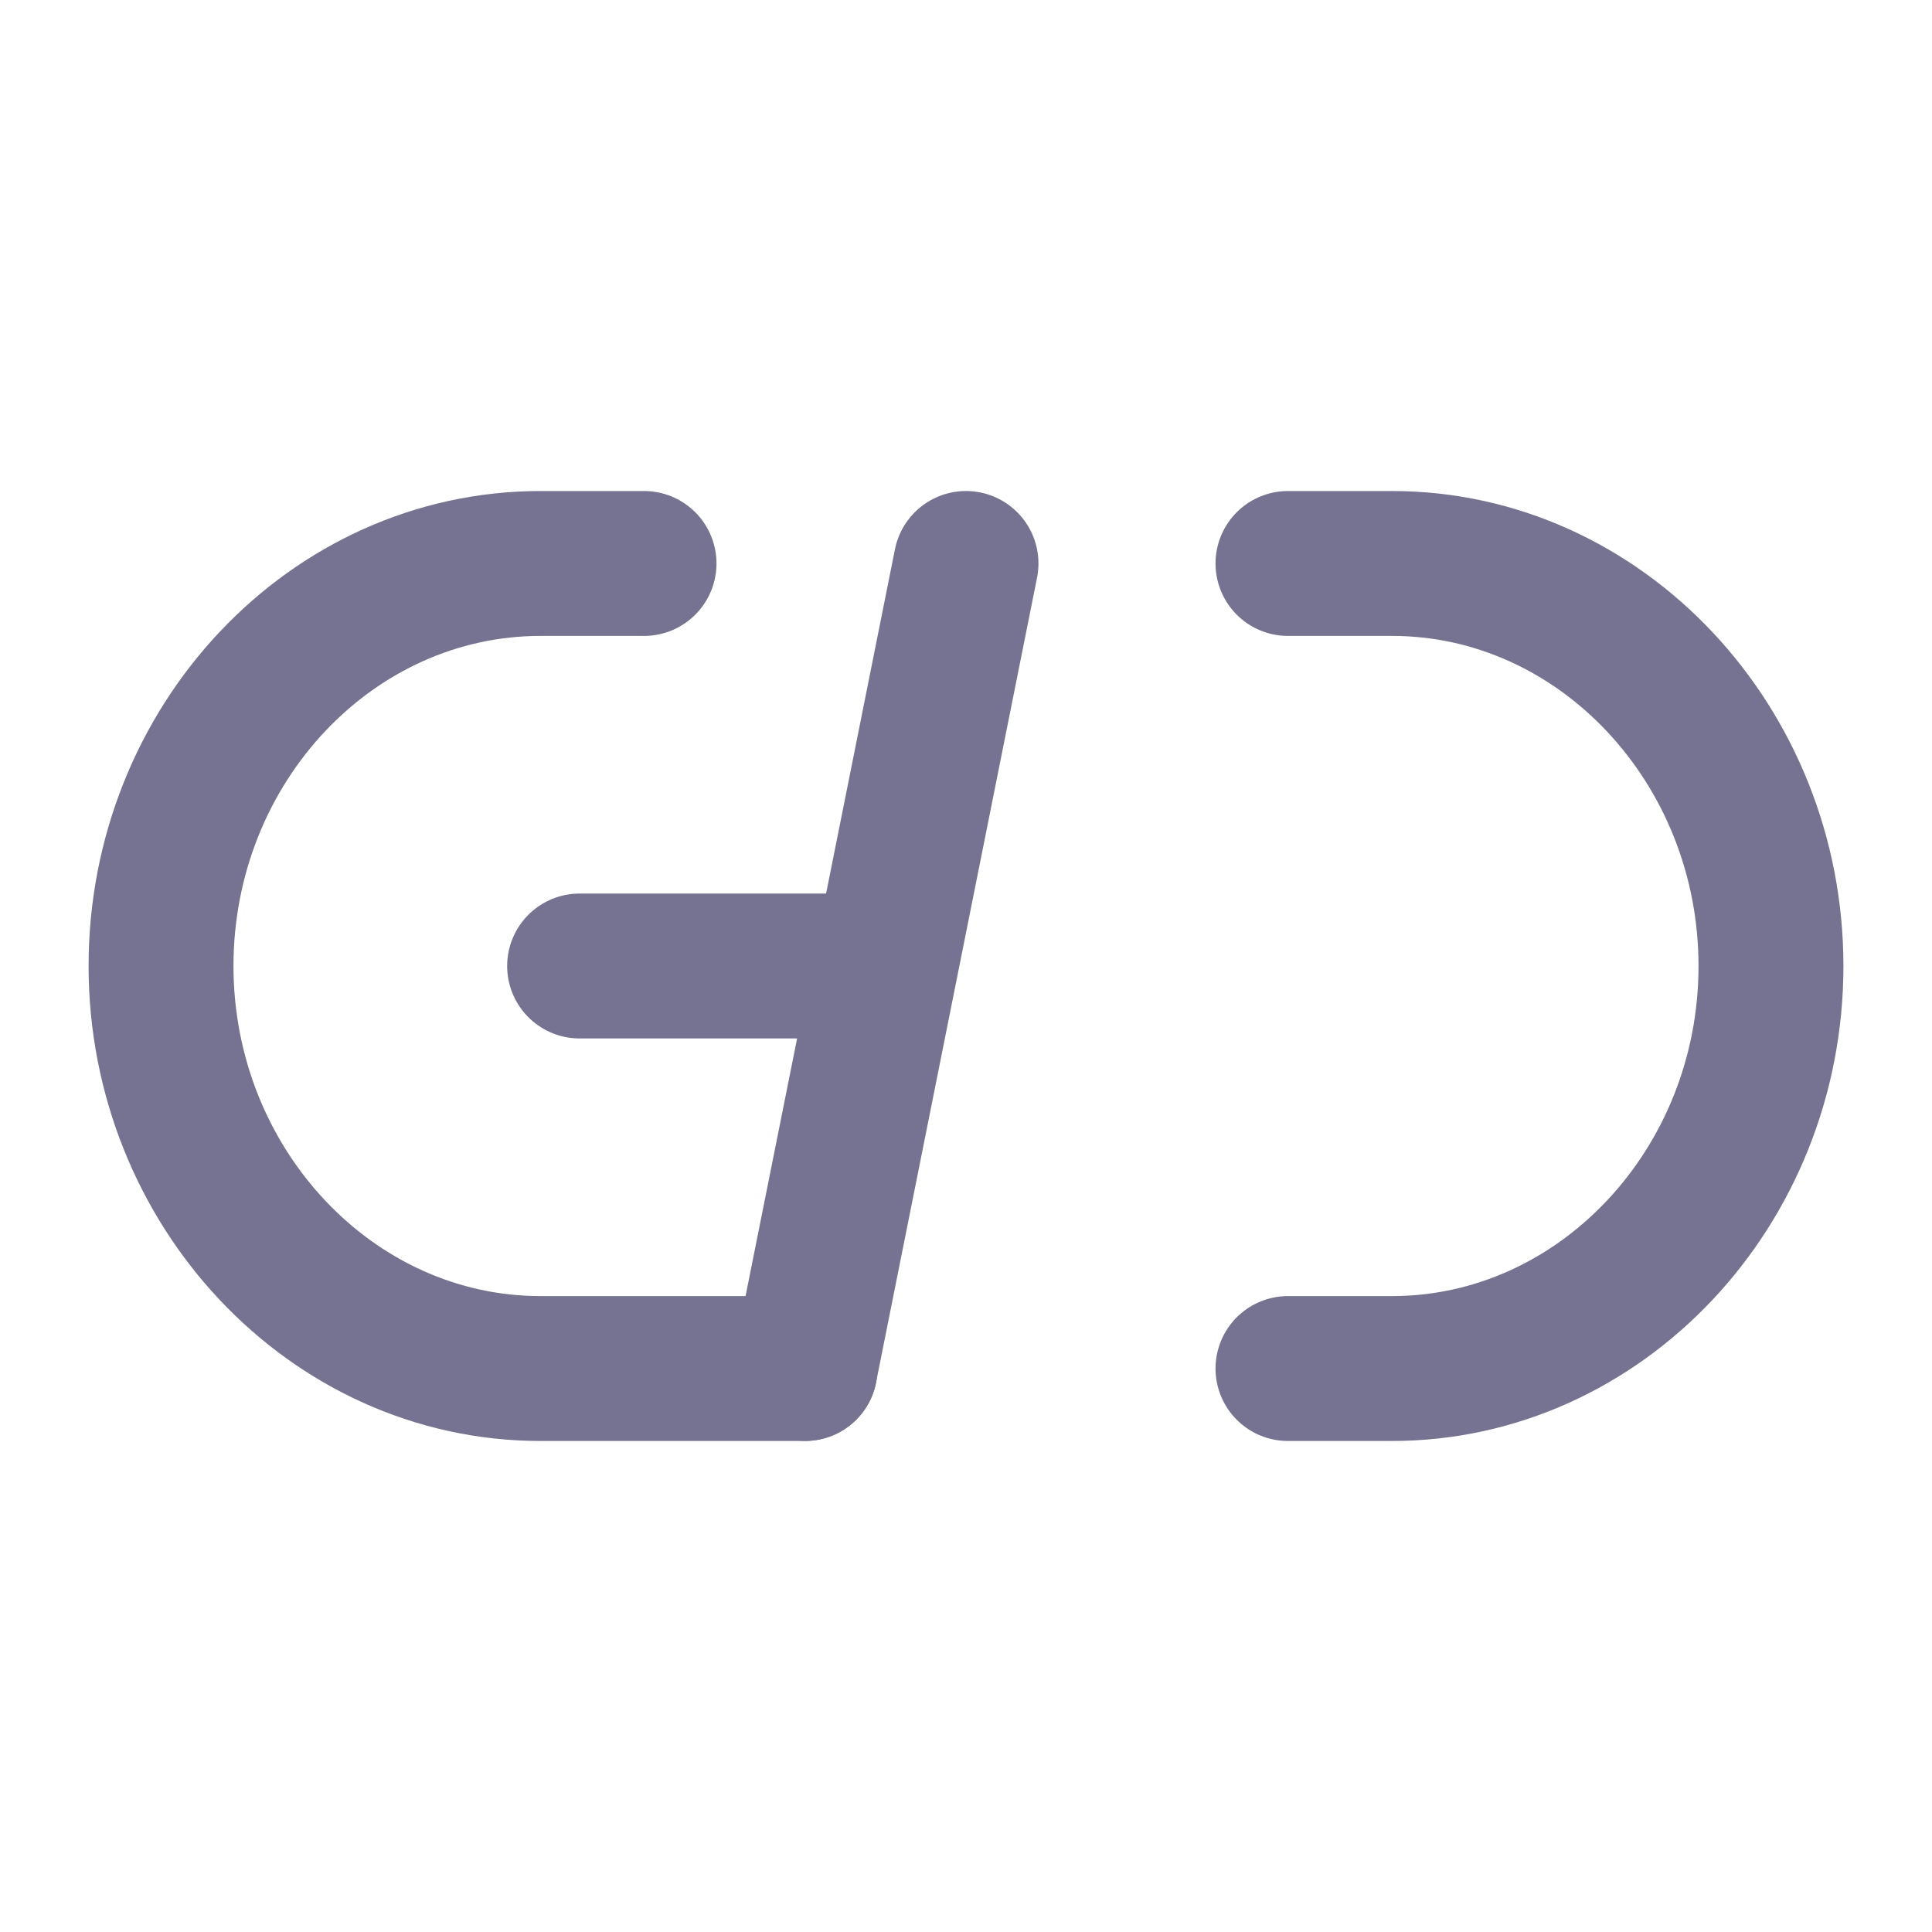
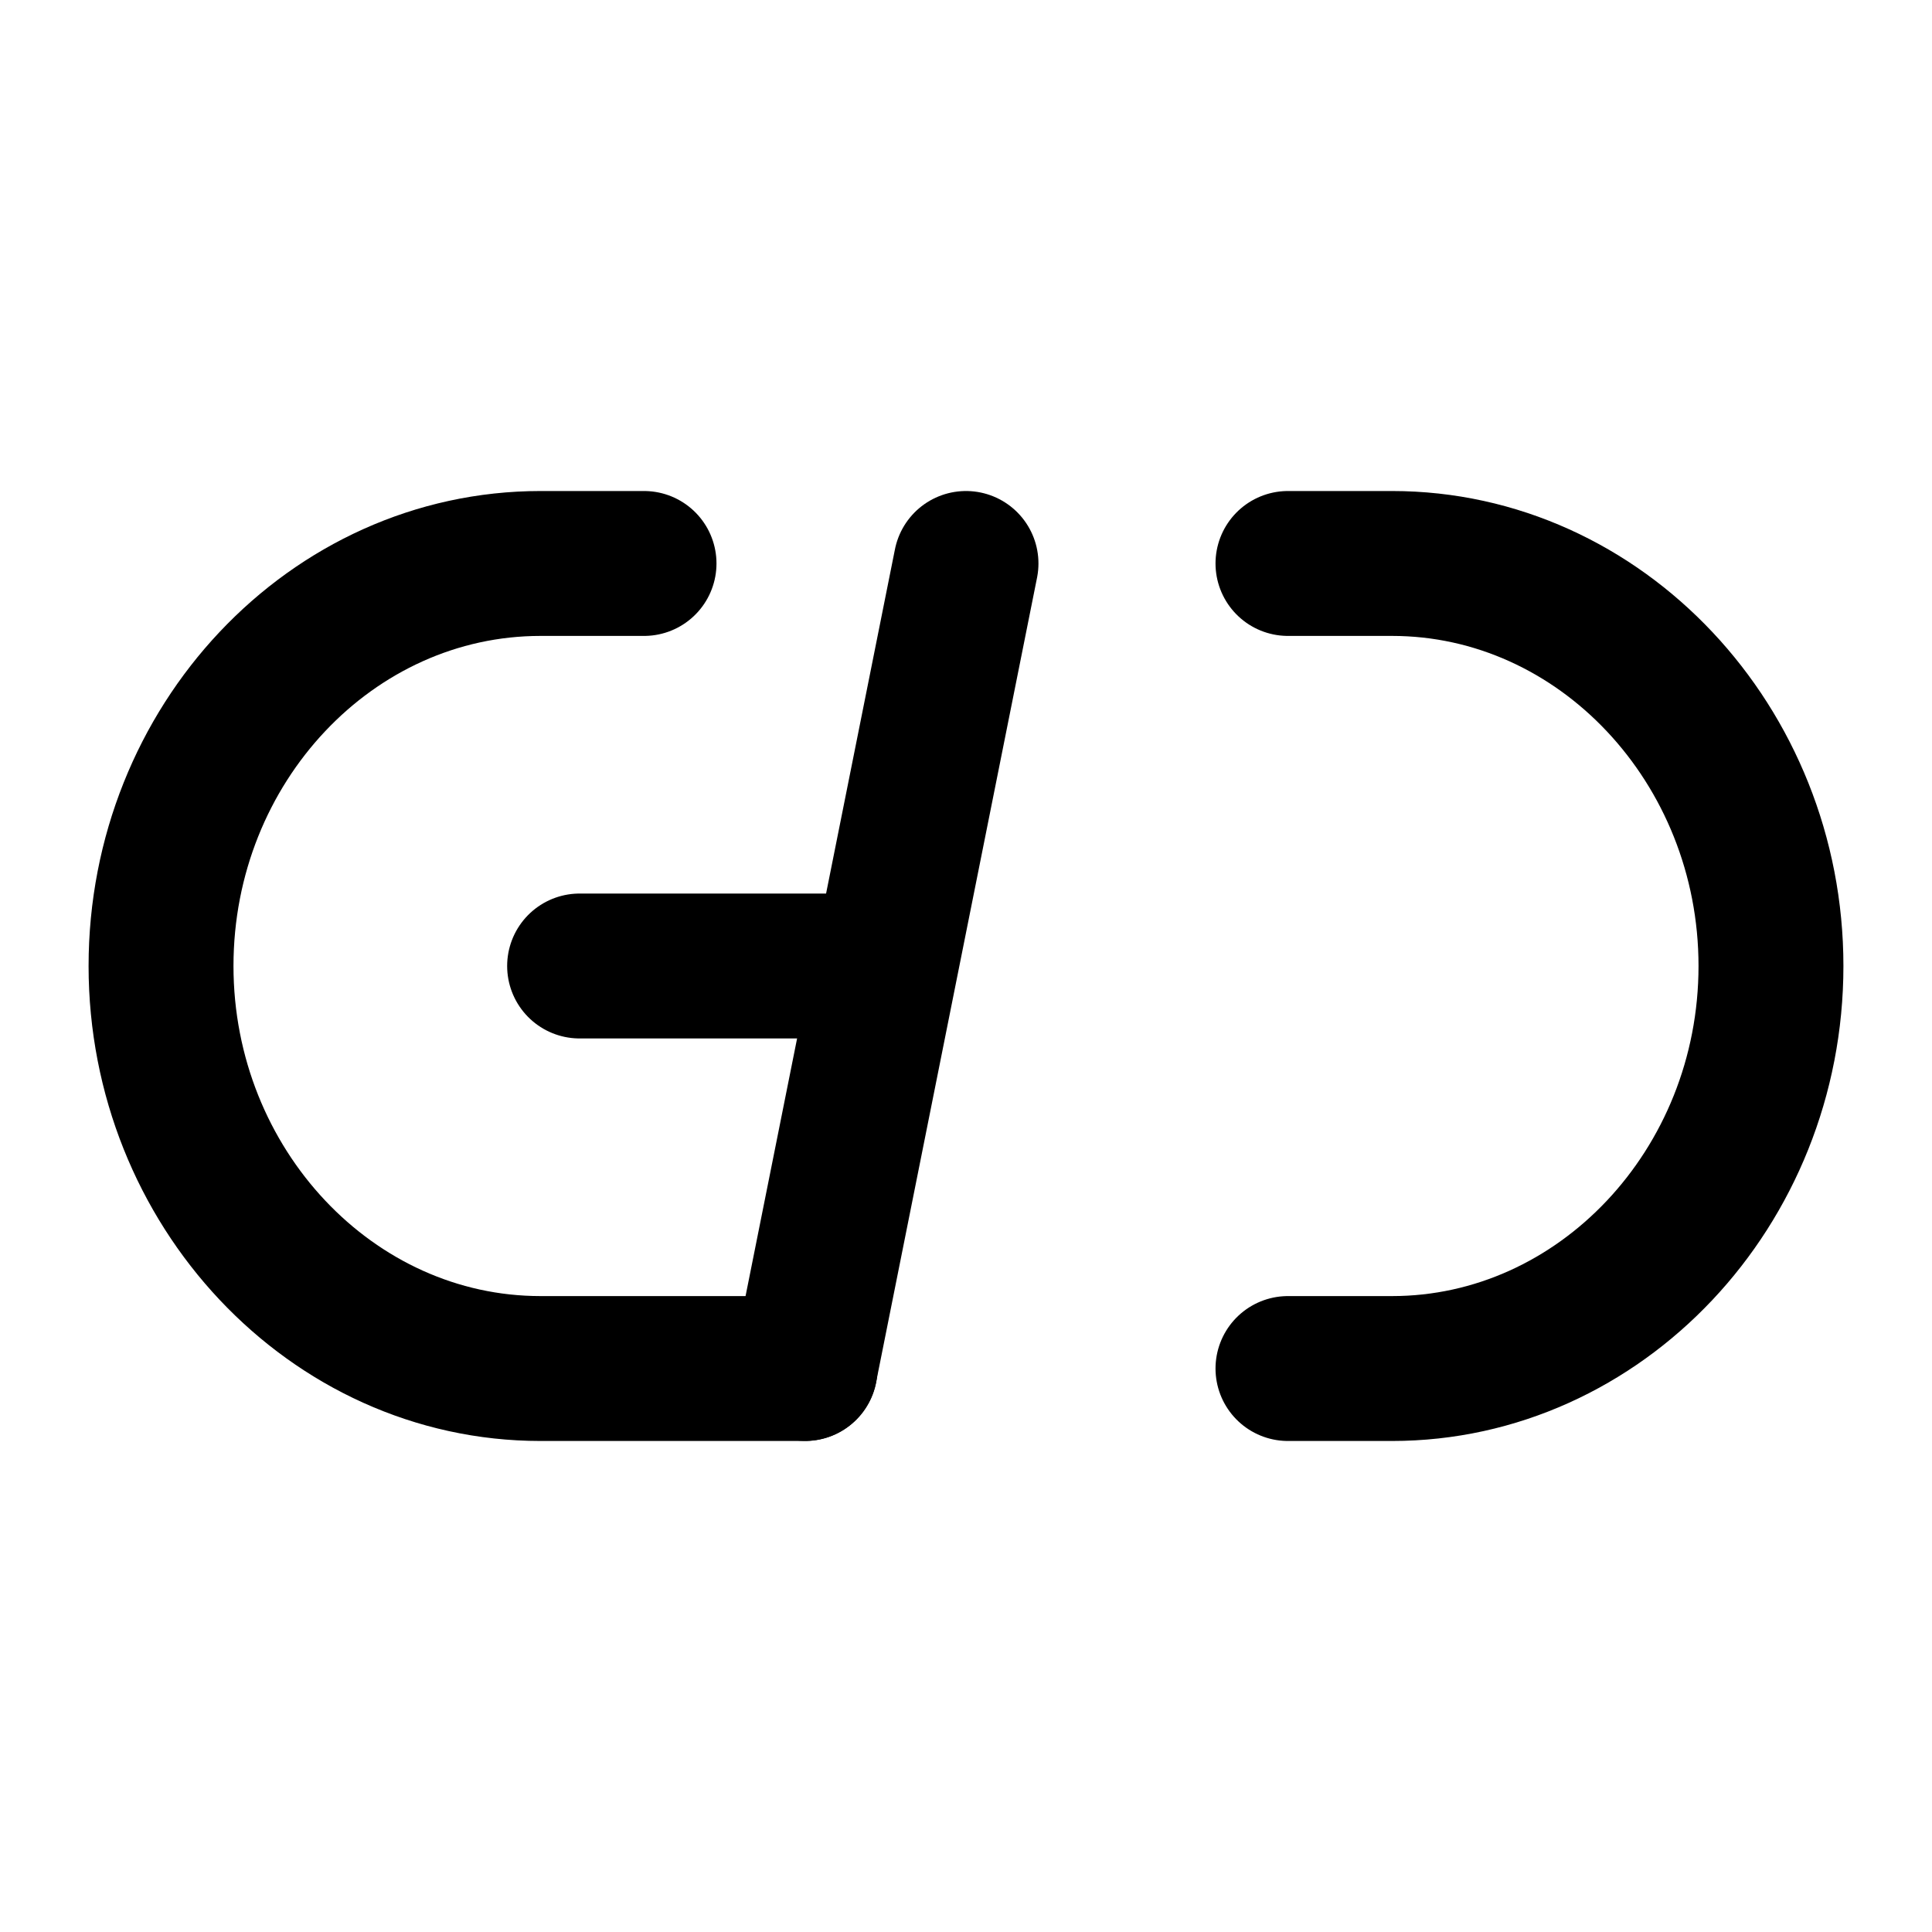
<svg xmlns="http://www.w3.org/2000/svg" width="20" height="20" viewBox="0 0 20 20" fill="none">
-   <path d="M13.333 14.167H14.41C16.564 14.167 18.333 12.296 18.333 10C18.333 7.712 16.571 5.833 14.41 5.833H13.333" stroke="#757391" stroke-width="1.5" stroke-linecap="round" stroke-linejoin="round" />
-   <path d="M6.667 5.833H5.596C3.431 5.833 1.667 7.705 1.667 10C1.667 12.288 3.431 14.167 5.596 14.167H8.334" stroke="#757391" stroke-width="1.5" stroke-linecap="round" stroke-linejoin="round" />
-   <path d="M8.333 14.166L10 5.833" stroke="#757391" stroke-width="1.5" stroke-linecap="round" stroke-linejoin="round" />
-   <path d="M6 10L9 10" stroke="#757391" stroke-width="1.5" stroke-linecap="round" />
+   <path d="M13.333 14.167H14.41C16.564 14.167 18.333 12.296 18.333 10C18.333 7.712 16.571 5.833 14.41 5.833H13.333" stroke="currentColor" stroke-width="1.5" stroke-linecap="round" stroke-linejoin="round" />
+   <path d="M6.667 5.833H5.596C3.431 5.833 1.667 7.705 1.667 10C1.667 12.288 3.431 14.167 5.596 14.167H8.334" stroke="currentColor" stroke-width="1.5" stroke-linecap="round" stroke-linejoin="round" />
+   <path d="M8.333 14.166L10 5.833" stroke="currentColor" stroke-width="1.5" stroke-linecap="round" stroke-linejoin="round" />
+   <path d="M6 10L9 10" stroke="currentColor" stroke-width="1.5" stroke-linecap="round" />
</svg>
